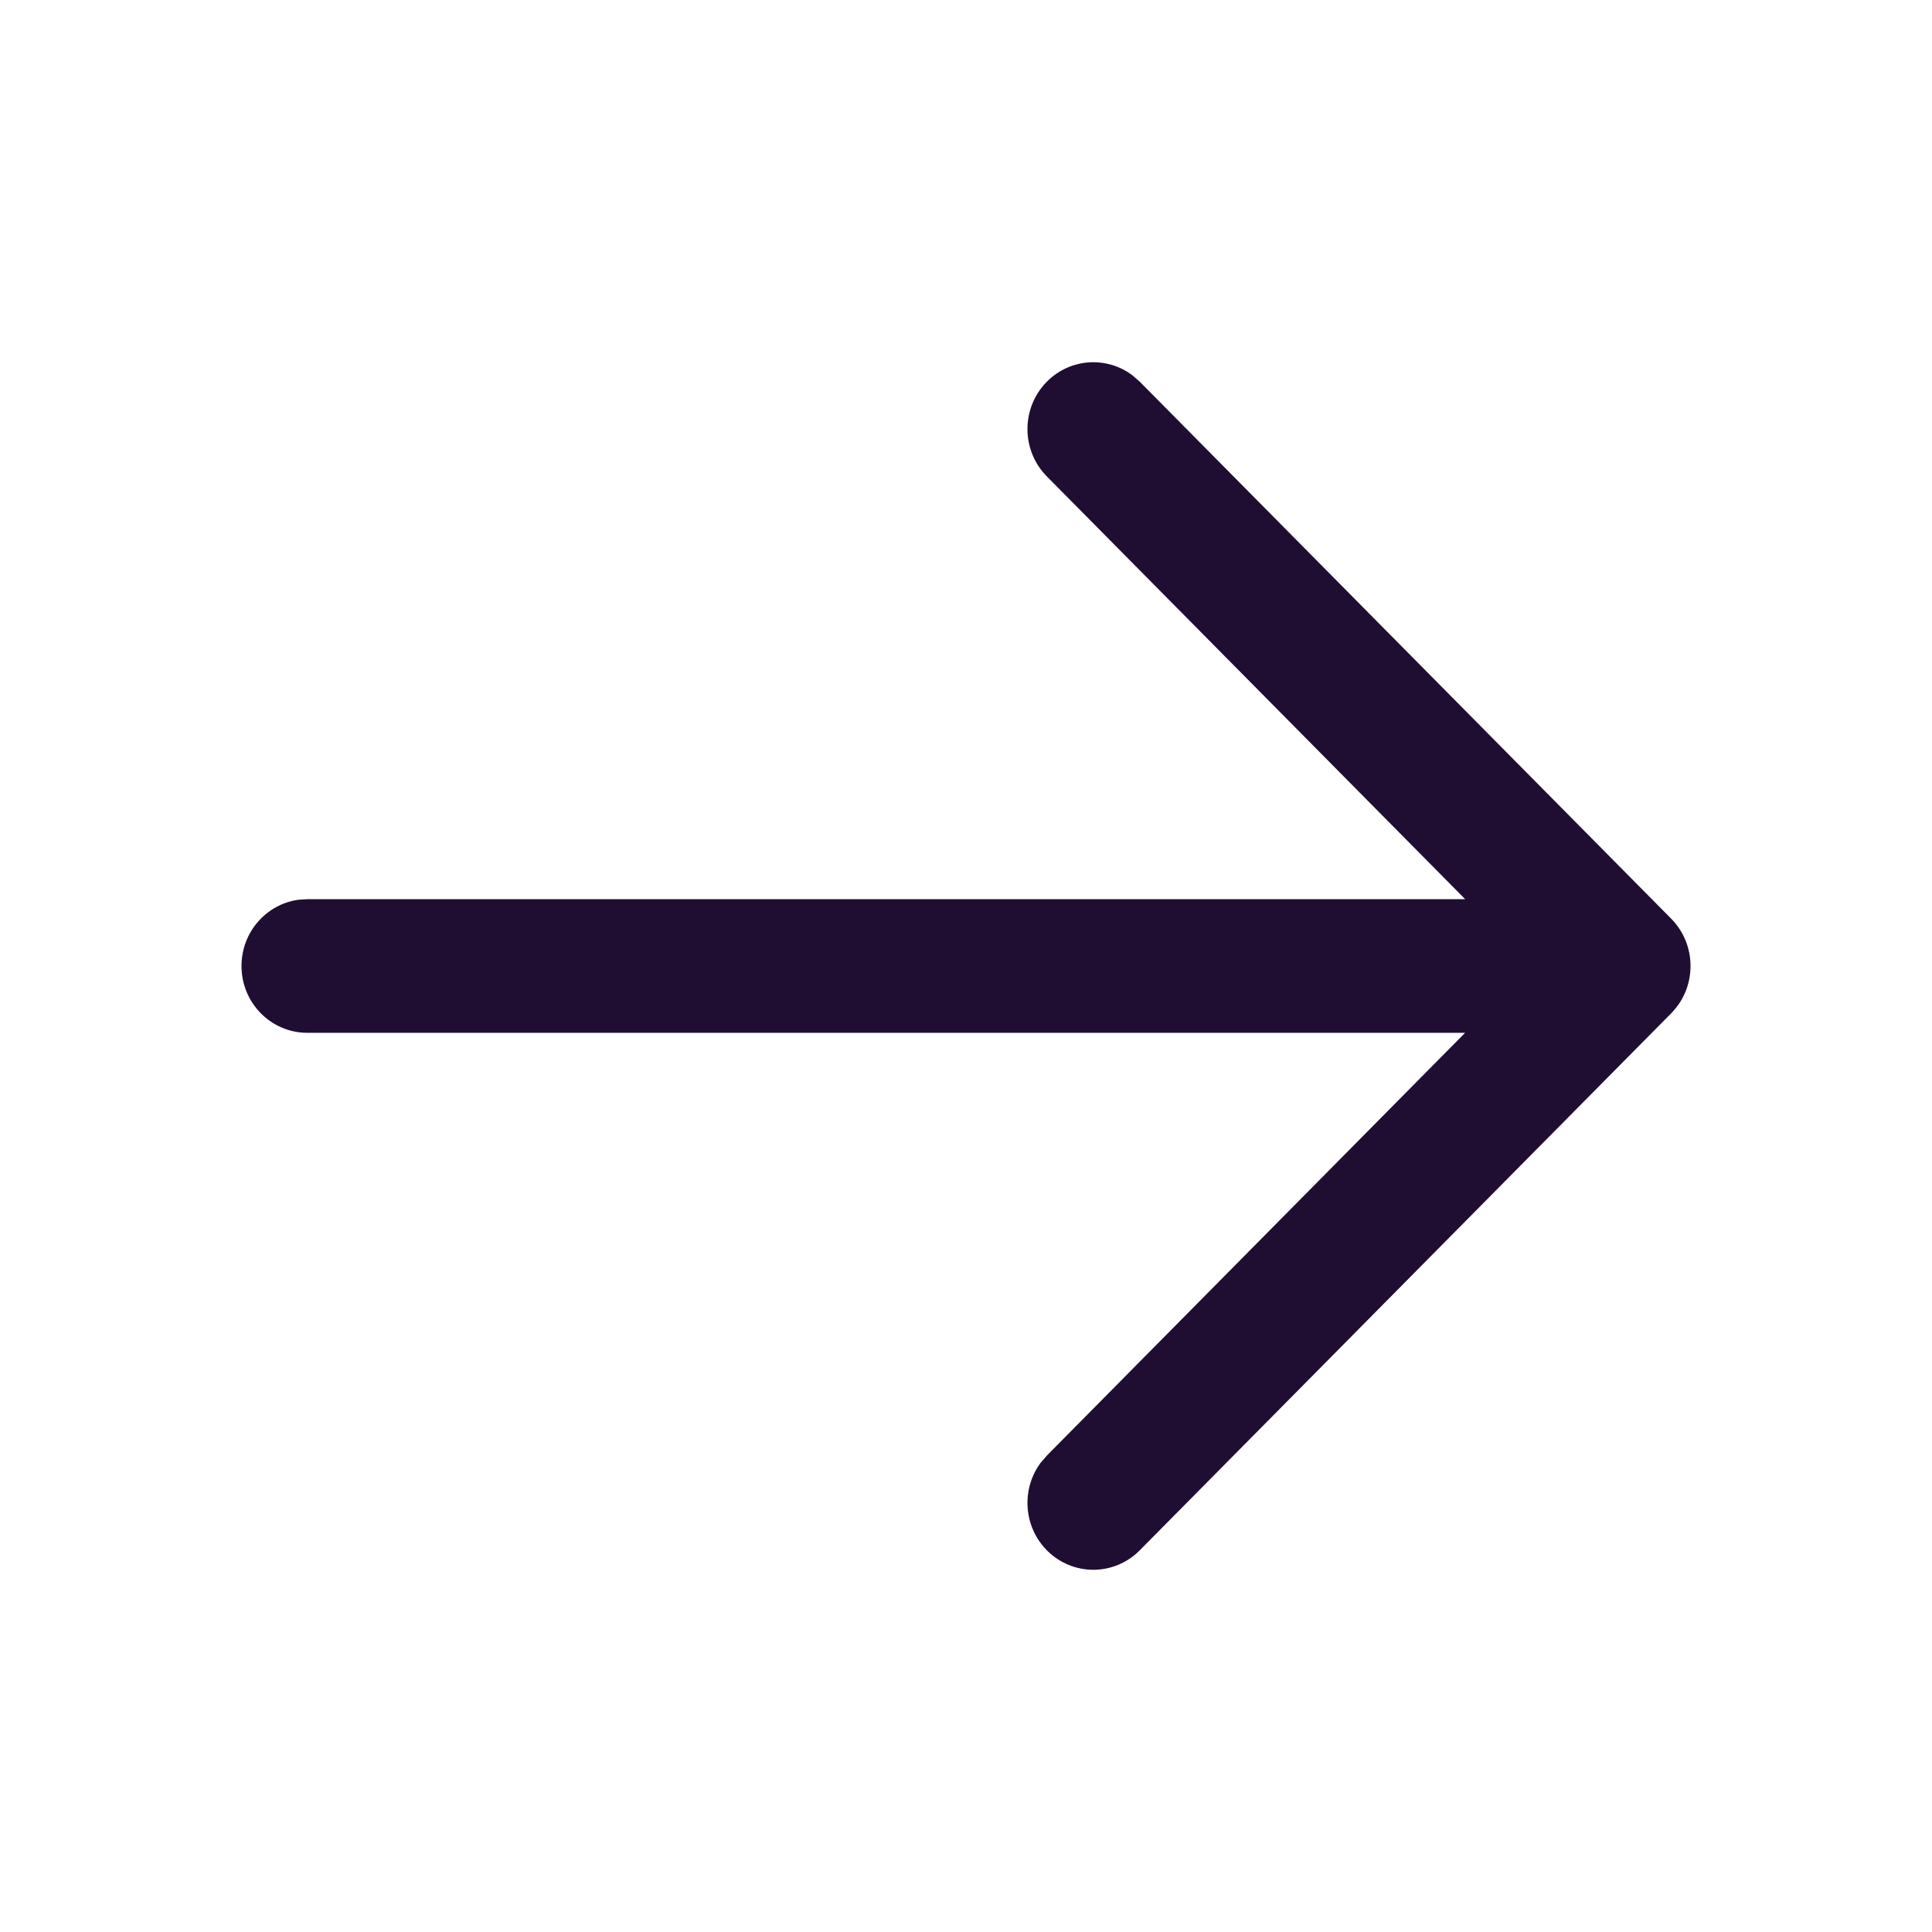
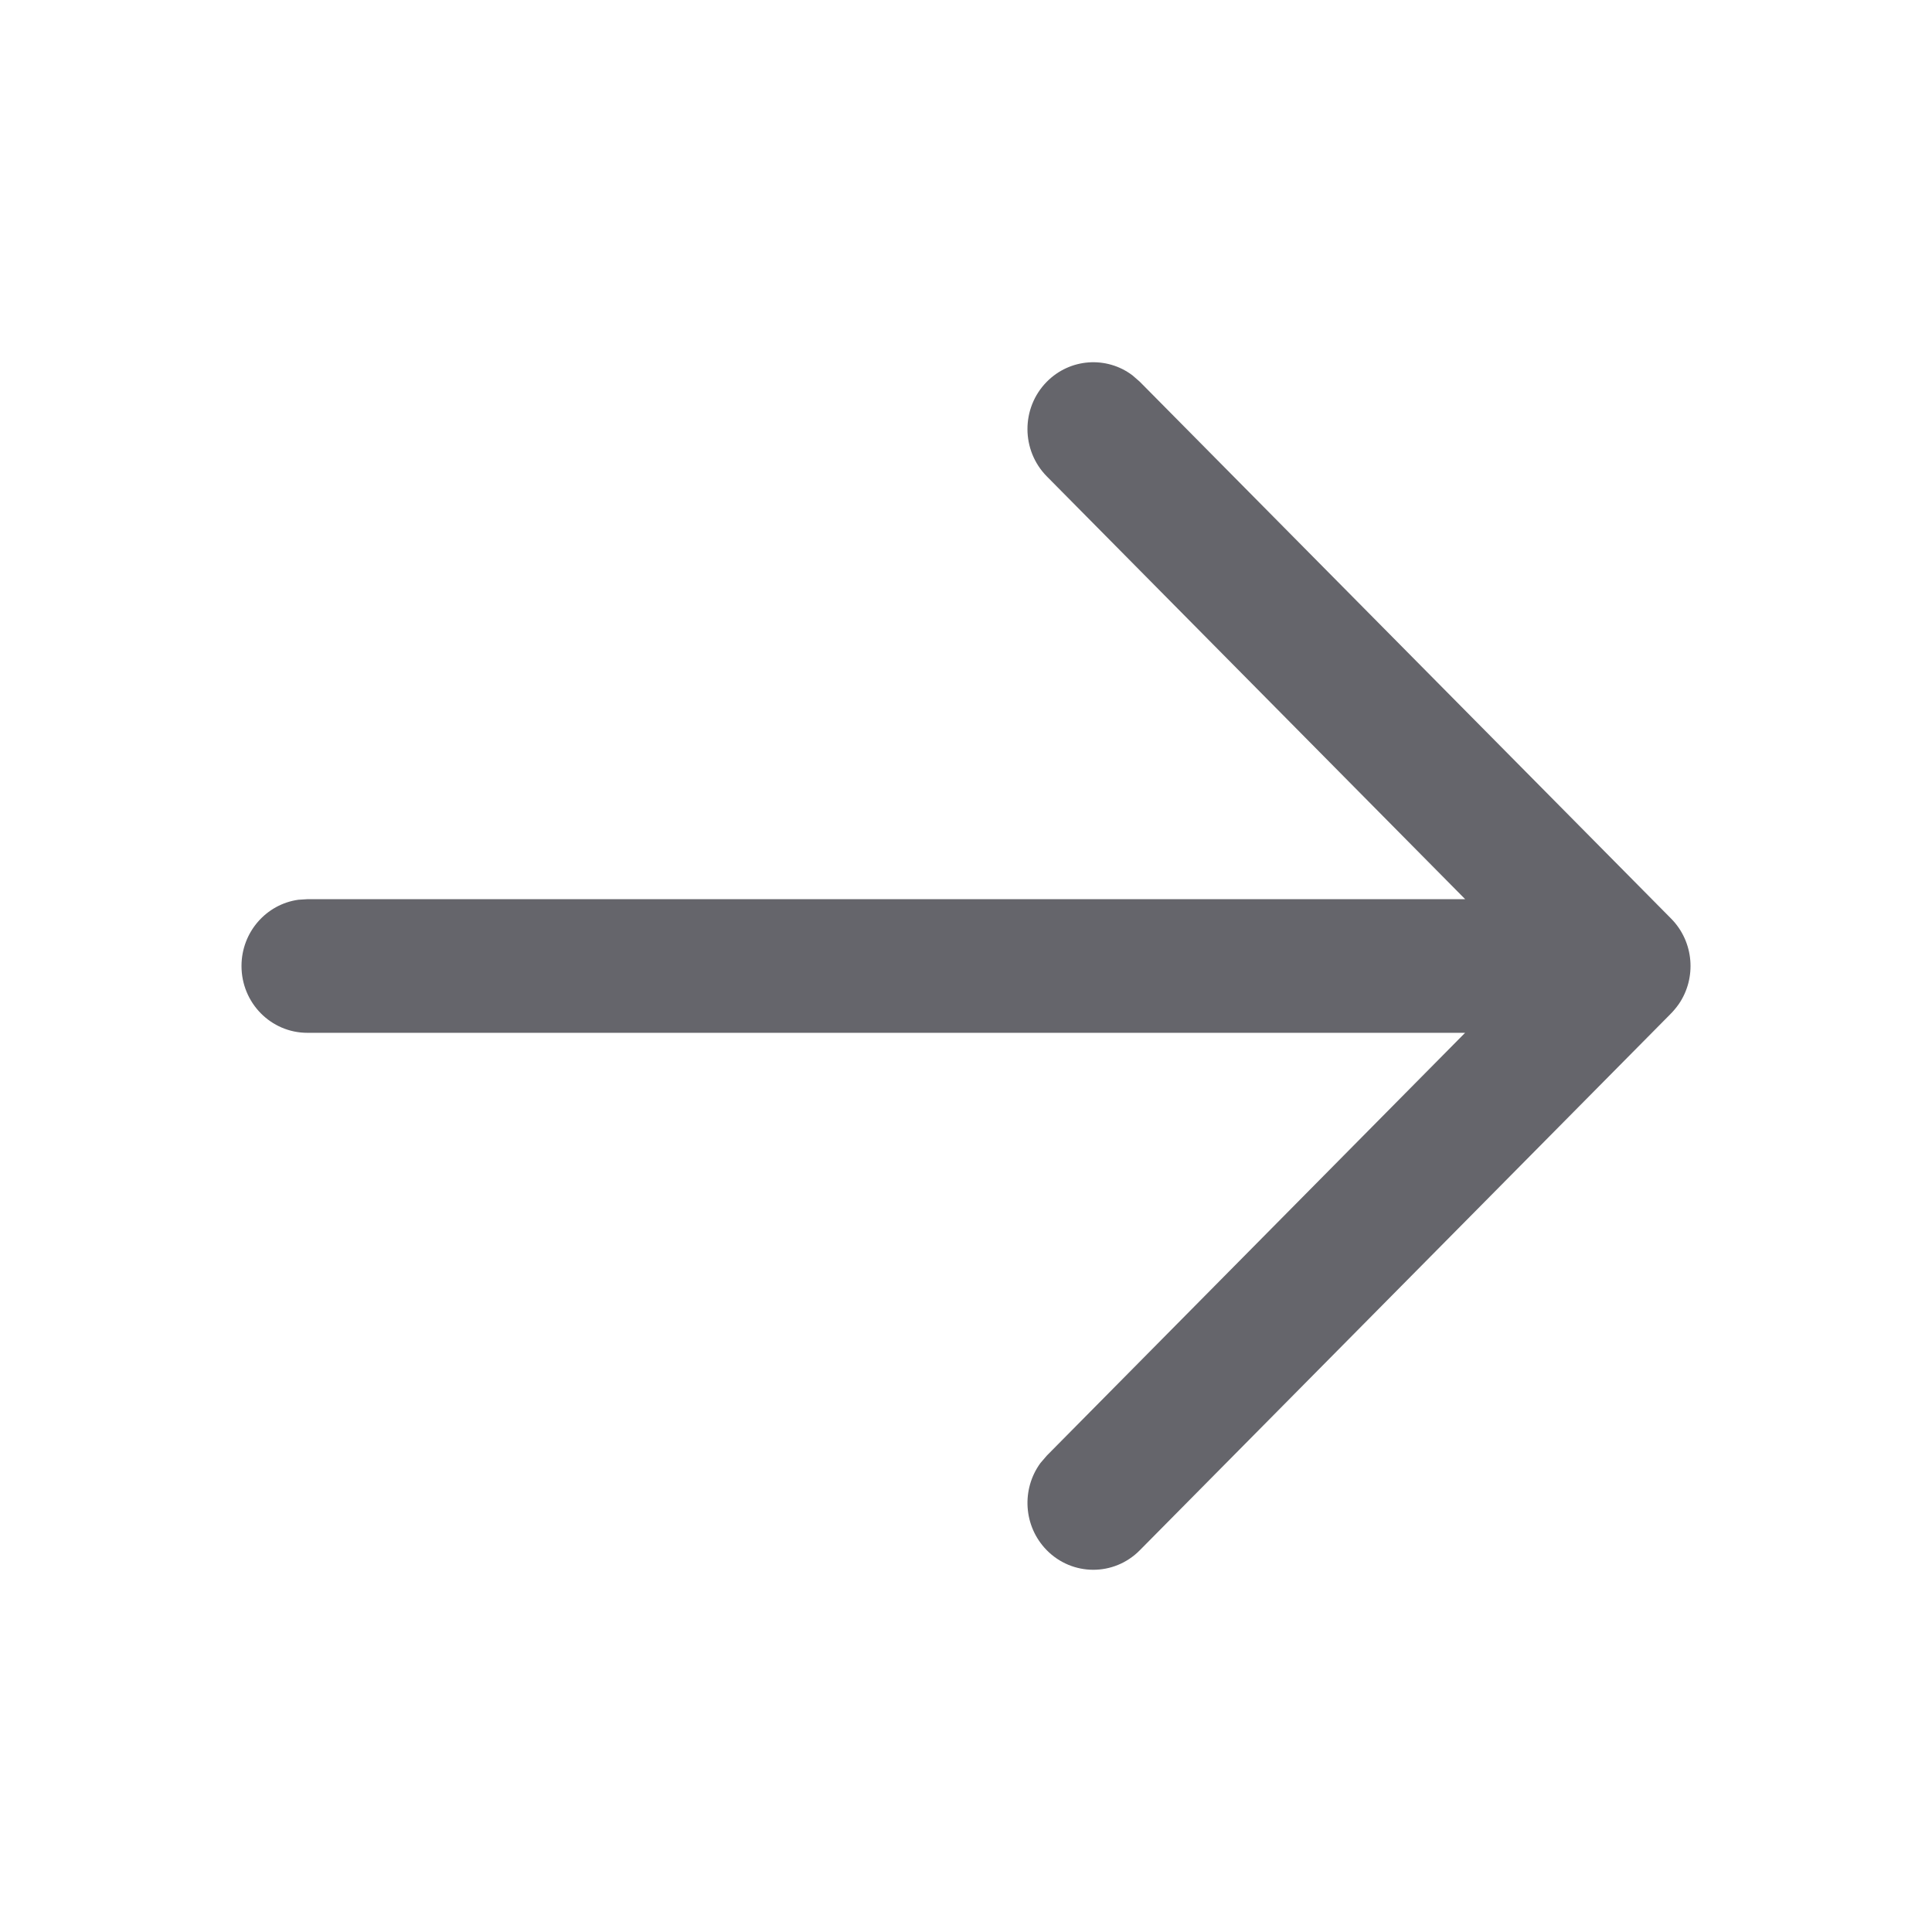
<svg xmlns="http://www.w3.org/2000/svg" width="24" height="24" viewBox="0 0 24 24" fill="none">
-   <path fill-rule="evenodd" clip-rule="evenodd" d="M3.707 11.177C3.308 11.232 3 11.579 3 12C3 12.459 3.366 12.83 3.818 12.83H18.2L13.005 18.081L12.925 18.174C12.687 18.499 12.712 18.96 13.002 19.256C13.321 19.581 13.839 19.582 14.159 19.258L20.748 12.6C20.787 12.561 20.822 12.519 20.854 12.474C21.077 12.15 21.045 11.7 20.759 11.411L14.159 4.742L14.067 4.662C13.747 4.421 13.292 4.449 13.002 4.744C12.683 5.069 12.684 5.595 13.005 5.919L18.201 11.17L3.818 11.17L3.707 11.177Z" fill="#200E32" />
+   <path fill-rule="evenodd" clip-rule="evenodd" d="M3.707 11.177C3.308 11.232 3 11.579 3 12C3 12.459 3.366 12.83 3.818 12.83H18.2L13.005 18.081L12.925 18.174C12.687 18.499 12.712 18.96 13.002 19.256C13.321 19.581 13.839 19.582 14.159 19.258L20.748 12.6C20.787 12.561 20.822 12.519 20.854 12.474C21.077 12.15 21.045 11.7 20.759 11.411L14.159 4.742L14.067 4.662C13.747 4.421 13.292 4.449 13.002 4.744C12.683 5.069 12.684 5.595 13.005 5.919L18.201 11.17L3.818 11.17L3.707 11.177Z" fill="rgba(101, 101, 107, 1)" />
</svg>
